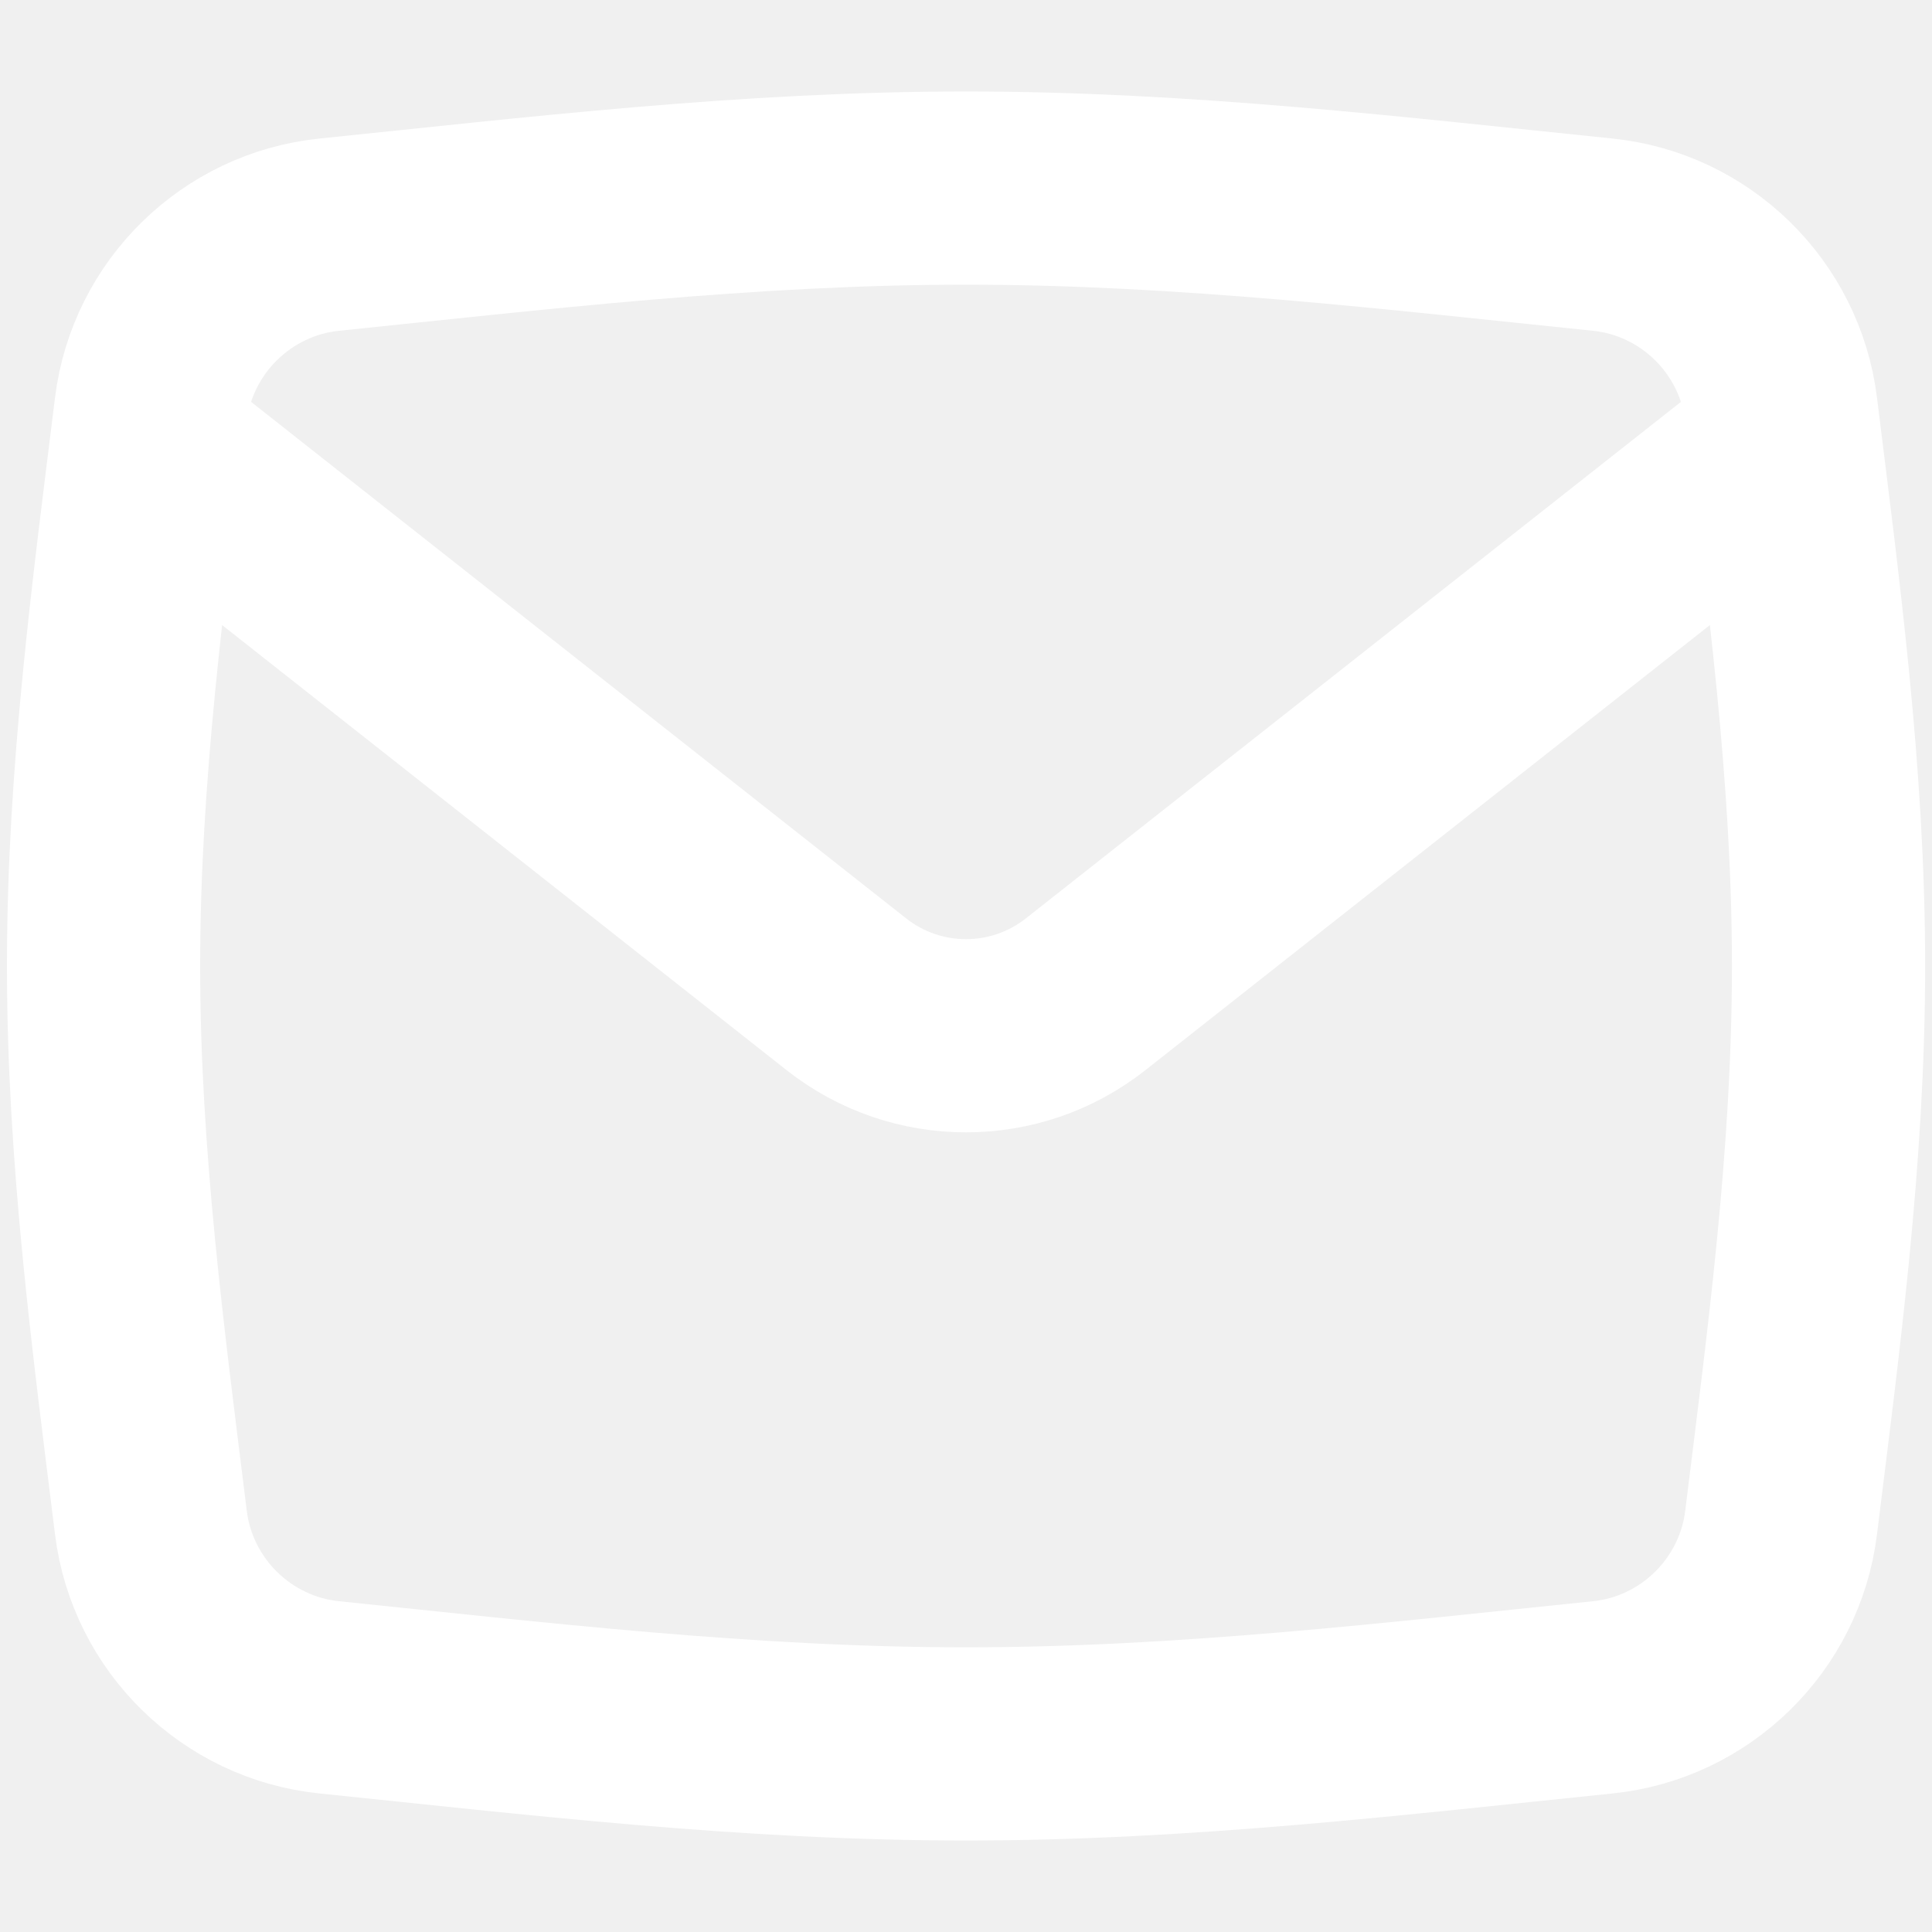
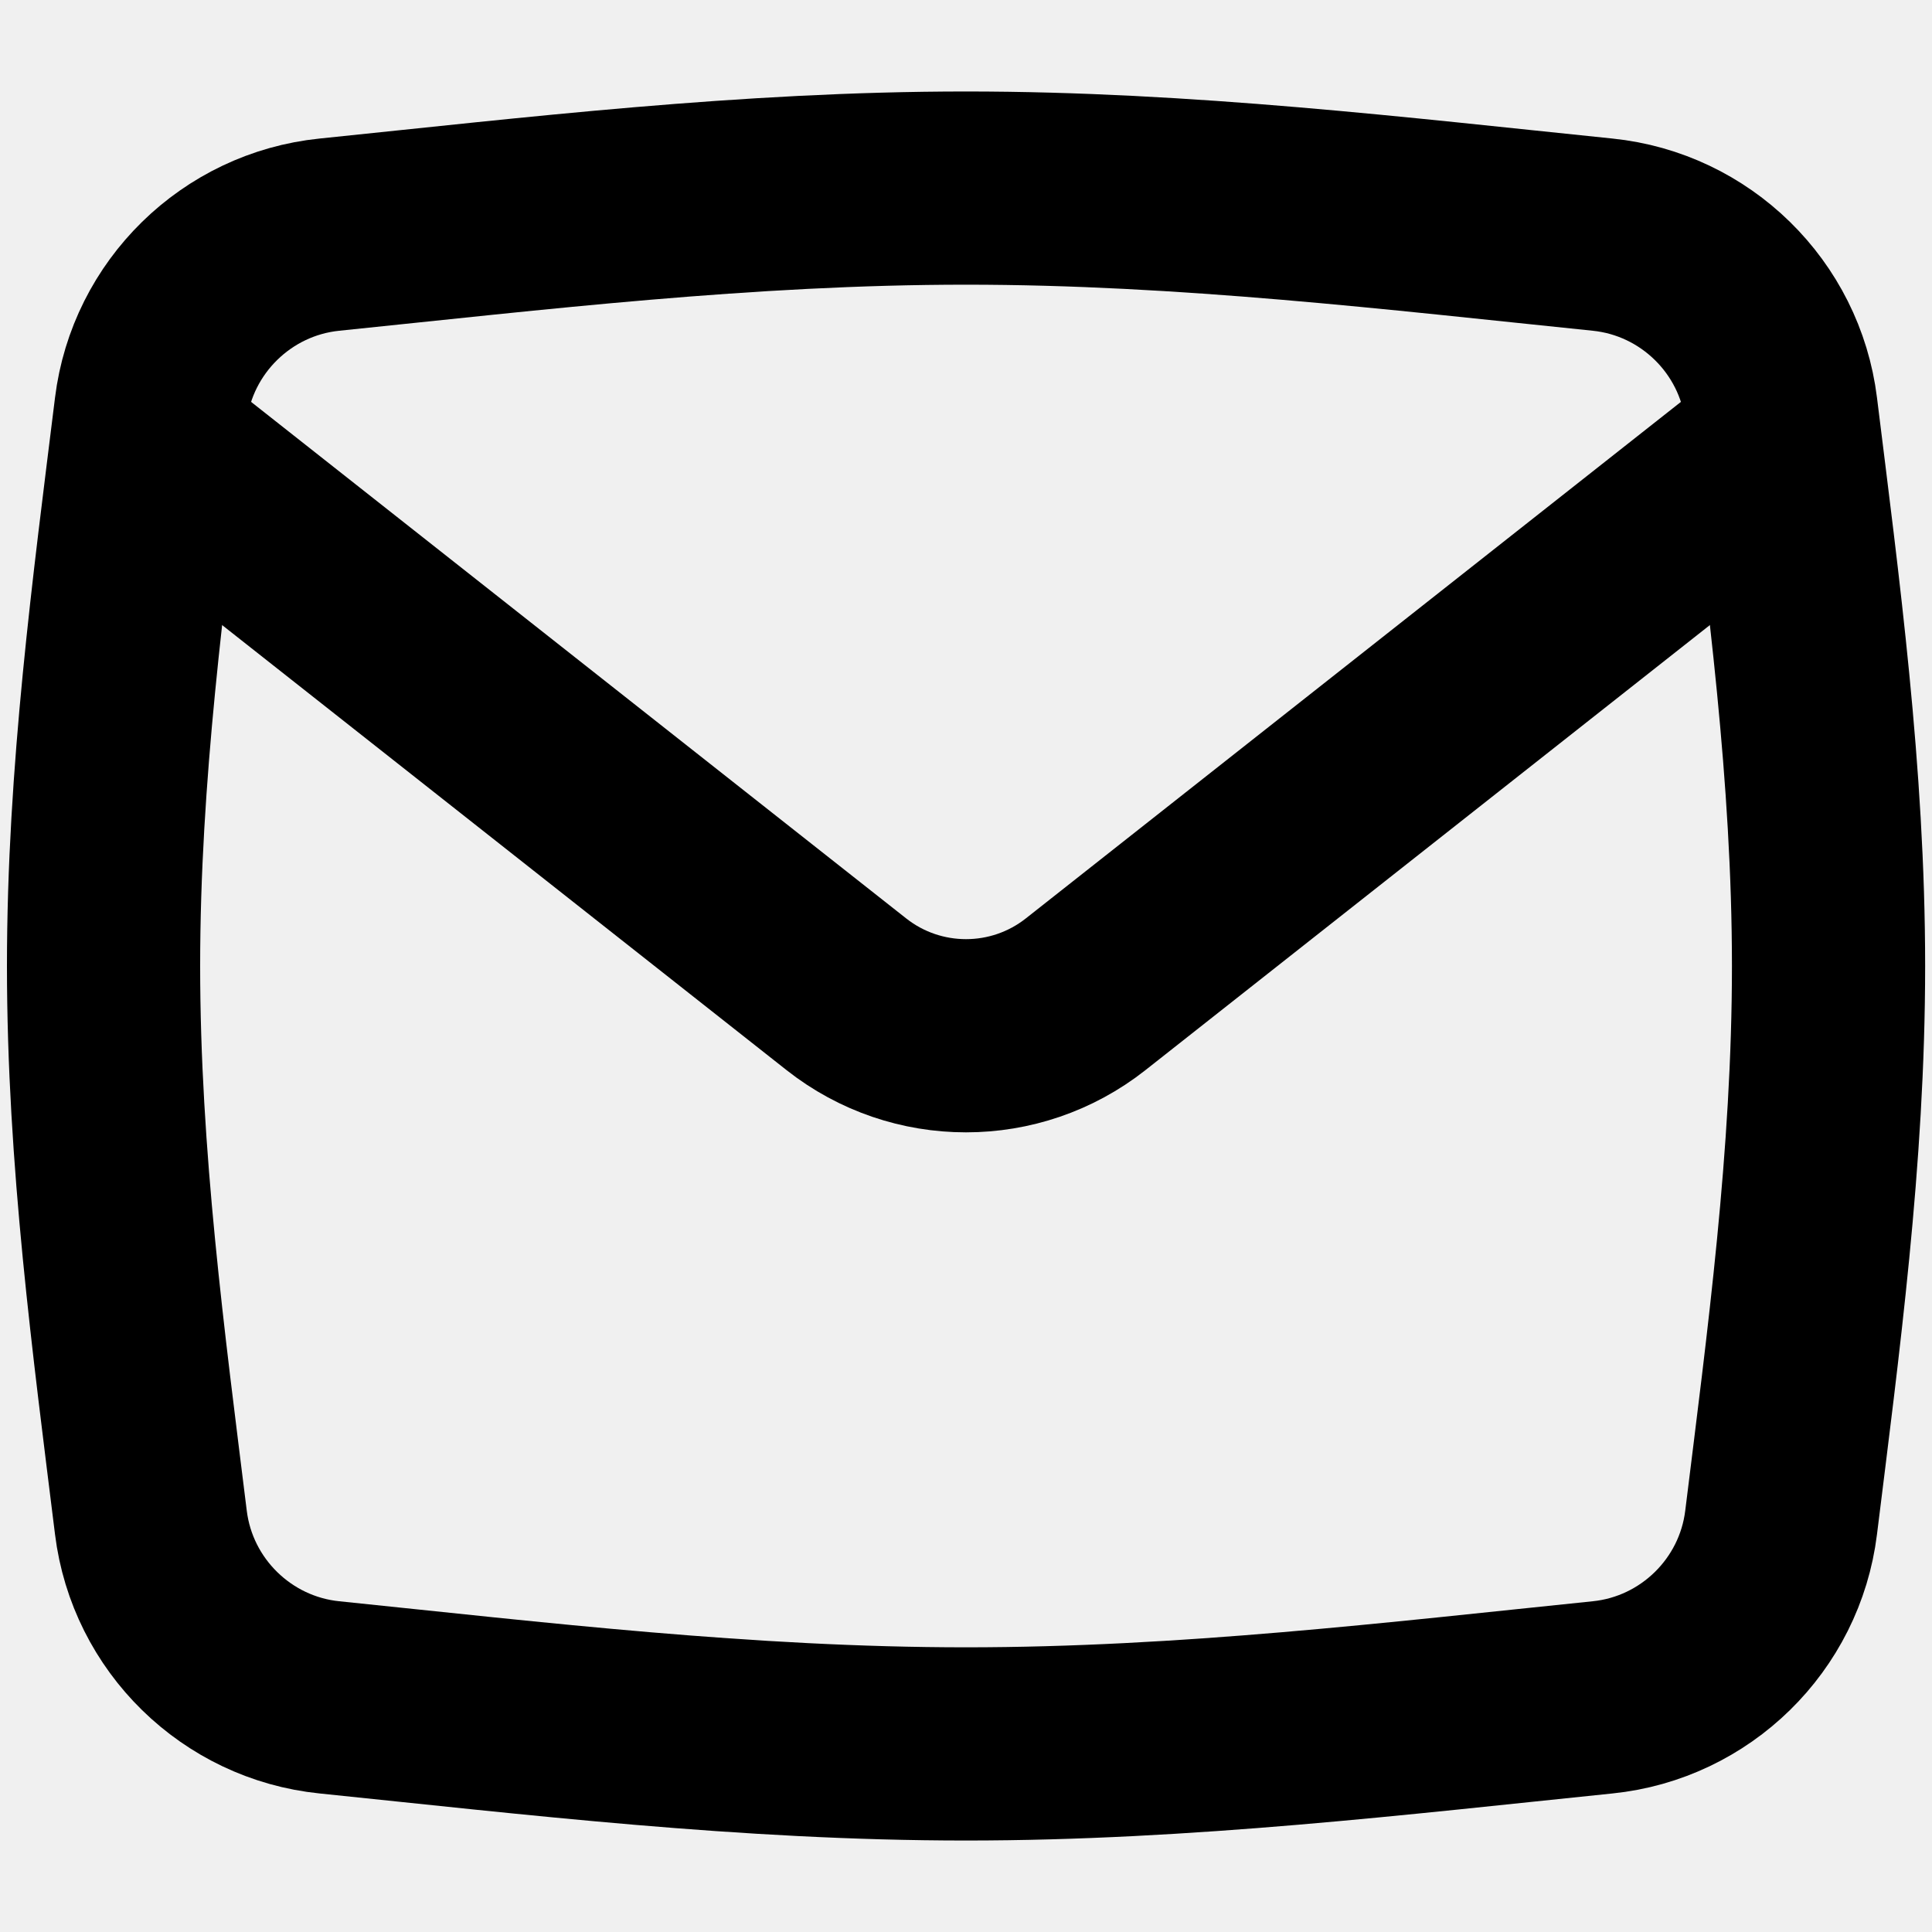
<svg xmlns="http://www.w3.org/2000/svg" width="20" height="20" viewBox="0 0 20 20" fill="none">
-   <path d="M1.562 15.761C1.68 16.719 2.45 17.473 3.41 17.571C5.526 17.788 7.732 18.053 10 18.053C12.268 18.053 14.474 17.788 16.59 17.571C17.55 17.473 18.32 16.719 18.438 15.761C18.667 13.909 18.929 11.981 18.929 10C18.929 8.019 18.667 6.091 18.438 4.239C18.32 3.281 17.55 2.527 16.59 2.429C14.474 2.212 12.268 1.947 10 1.947C7.732 1.947 5.526 2.212 3.41 2.429C2.45 2.527 1.68 3.281 1.562 4.239C1.333 6.091 1.072 8.019 1.072 10C1.072 11.981 1.333 13.909 1.562 15.761Z" stroke="white" stroke-width="2" stroke-linejoin="round" />
-   <path d="M1.514 4.578L8.762 10.293C9.488 10.865 10.512 10.865 11.238 10.293L18.486 4.578" stroke="white" stroke-width="2" stroke-linejoin="round" />
+   <path d="M1.562 15.761C1.68 16.719 2.45 17.473 3.41 17.571C5.526 17.788 7.732 18.053 10 18.053C12.268 18.053 14.474 17.788 16.59 17.571C17.55 17.473 18.32 16.719 18.438 15.761C18.667 13.909 18.929 11.981 18.929 10C18.929 8.019 18.667 6.091 18.438 4.239C18.32 3.281 17.55 2.527 16.59 2.429C14.474 2.212 12.268 1.947 10 1.947C7.732 1.947 5.526 2.212 3.41 2.429C2.45 2.527 1.68 3.281 1.562 4.239C1.333 6.091 1.072 8.019 1.072 10C1.072 11.981 1.333 13.909 1.562 15.761Z" stroke="currentColor" stroke-width="2" stroke-linejoin="round" />
+   <path d="M1.514 4.578L8.762 10.293C9.488 10.865 10.512 10.865 11.238 10.293L18.486 4.578" stroke="currentColor" stroke-width="2" stroke-linejoin="round" />
</svg>
